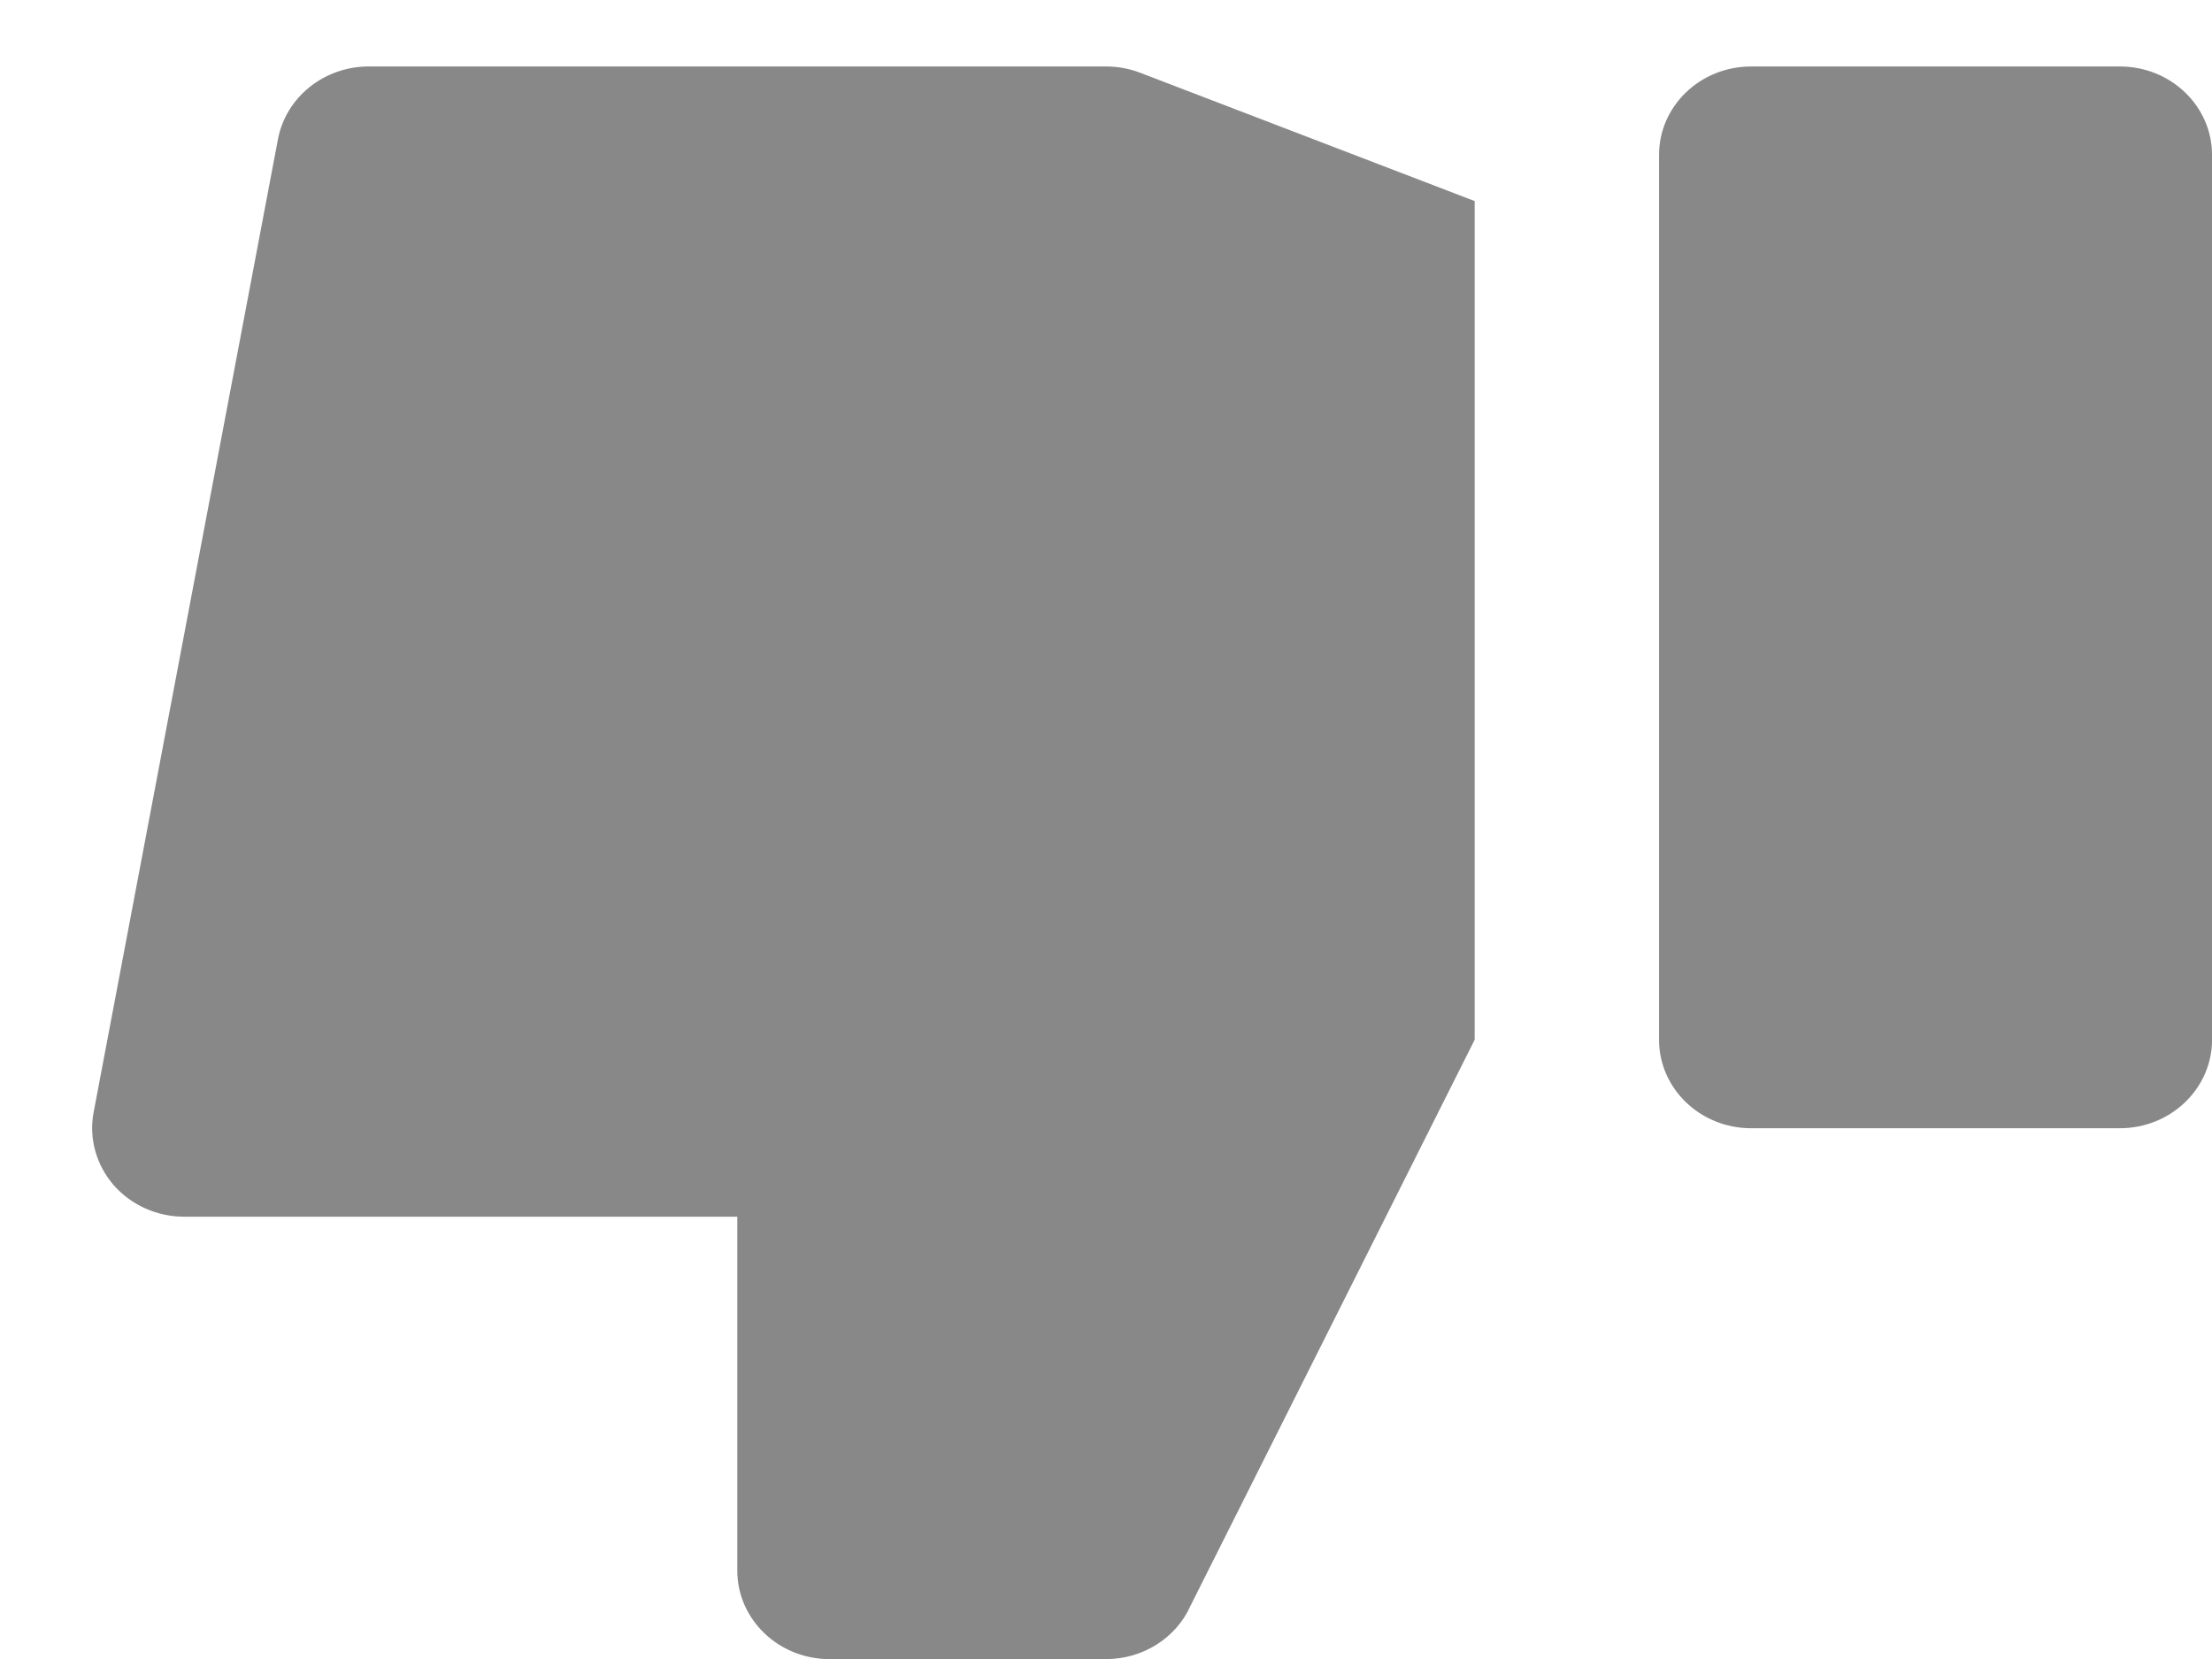
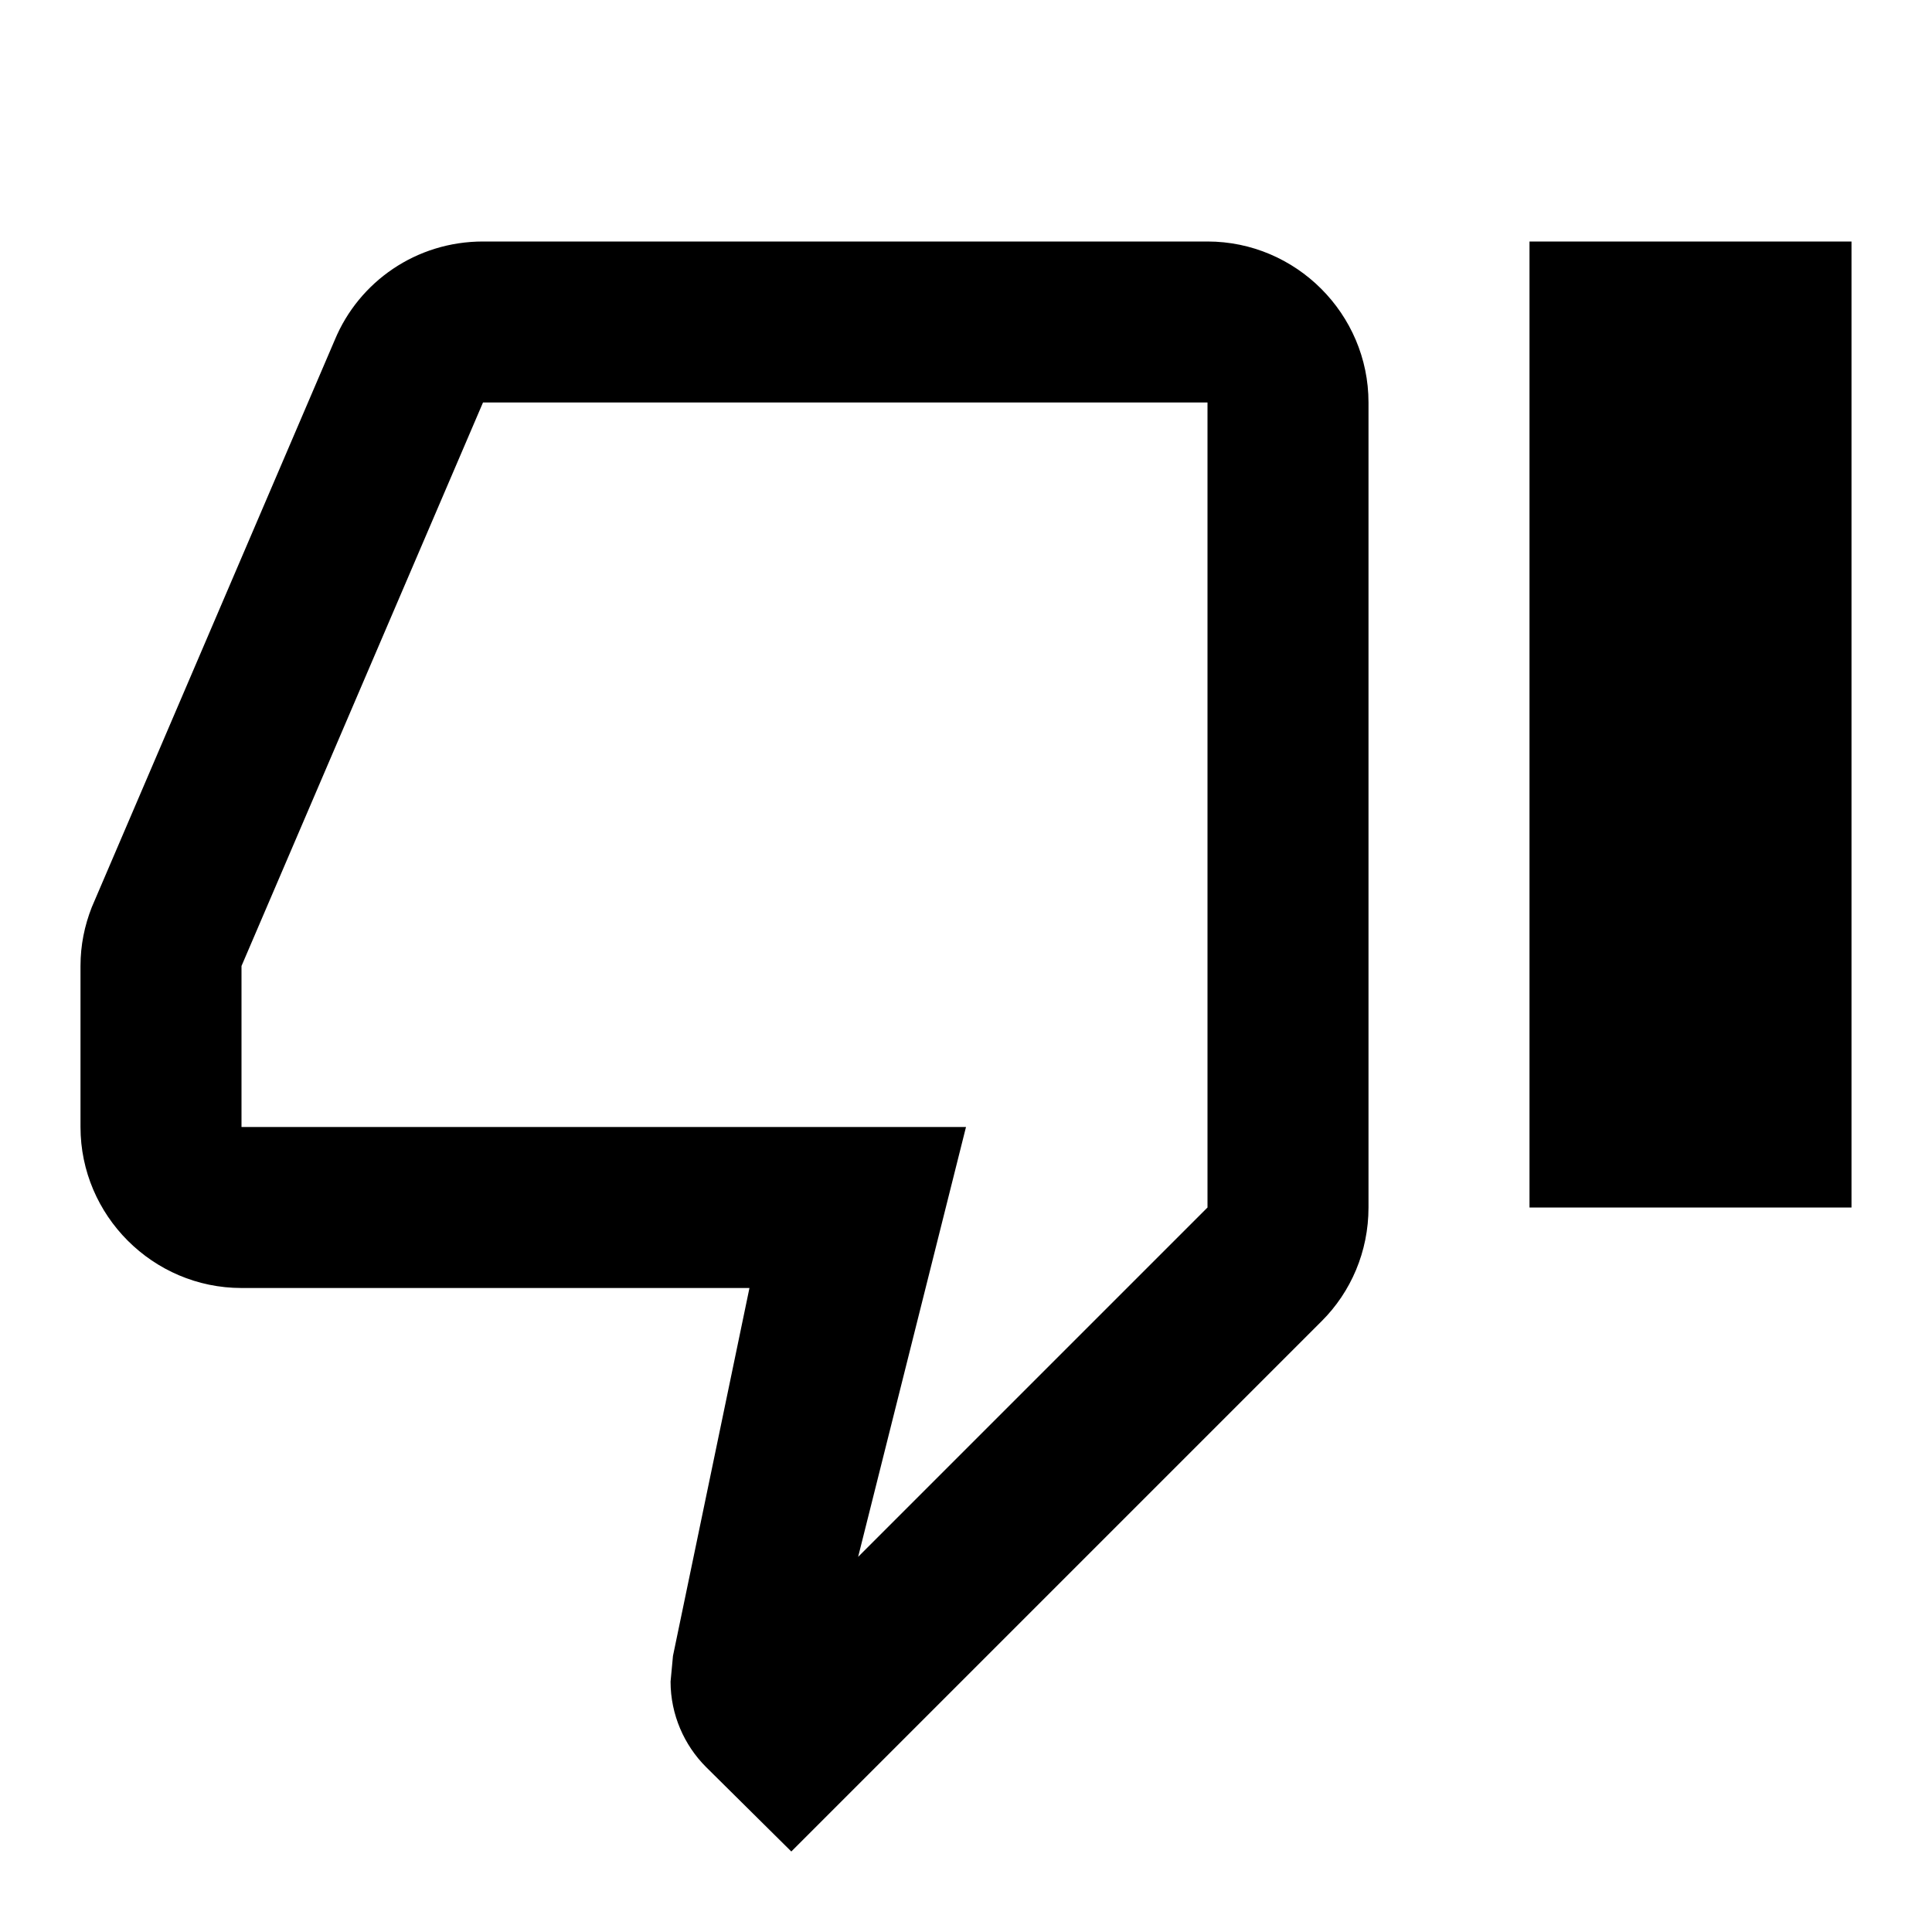
- <svg xmlns="http://www.w3.org/2000/svg" width="20px" height="15px" viewBox="0 0 20 15" version="1.1">
-   <defs />
-   <g id="Page-1" stroke="none" stroke-width="1" fill="none" fill-rule="evenodd">
-     <g id="Video-Streaming-Control-States-Copy" transform="translate(-761, -628)">
-       <g id="Thumbs-Down" transform="translate(761, 627)">
-         <g id="vote-thumbs-down">
-           <g id="Frame_-_24px">
-             <rect id="Rectangle-path" x="0" y="0.001" width="20" height="19.2" />
-           </g>
-           <g id="Filled_Icons" transform="translate(0.833333, 1.6)" fill="#888888" fill-rule="nonzero">
-             <g id="Group">
-               <path d="M15,9.601 L18.333,9.601 C18.794,9.601 19.167,9.242 19.167,8.801 L19.167,0.801 C19.167,0.359 18.794,0.001 18.333,0.001 L15,0.001 C14.539,0.001 14.167,0.359 14.167,0.801 L14.167,8.801 C14.167,9.242 14.539,9.601 15,9.601 Z" id="Shape" />
-               <path d="M0.193,10.114 C0.352,10.296 0.586,10.401 0.833,10.401 L5.833,10.401 L5.833,13.601 C5.833,14.042 6.206,14.401 6.667,14.401 L9.167,14.401 C9.5,14.401 9.802,14.21 9.932,13.916 L12.5,8.801 L12.5,1.218 L9.476,0.058 C9.378,0.02 9.273,0.001 9.167,0.001 L2.5,0.001 C2.098,0.001 1.752,0.278 1.68,0.658 L0.013,9.458 C-0.031,9.691 0.036,9.931 0.193,10.114 Z" id="Shape" />
-             </g>
-           </g>
-         </g>
-       </g>
-     </g>
-   </g>
+ <svg xmlns="http://www.w3.org/2000/svg" viewBox="0 0 24 24" fill="black" width="18px" height="18px">
+   <path d="M0 0h24v24H0V0zm0 0h24v24H0V0z" fill="none" />
+   <path d="M15 3H6c-.83 0-1.54.5-1.84 1.22l-3.02 7.05c-.09.23-.14.47-.14.73v2c0 1.1.9 2 2 2h6.31l-.95 4.57-.03.32c0 .41.17.79.44 1.06L9.83 23l6.59-6.59c.36-.36.58-.86.58-1.41V5c0-1.1-.9-2-2-2zm0 12l-4.34 4.34L12 14H3v-2l3-7h9v10zm4-12h4v12h-4z" />
</svg>
